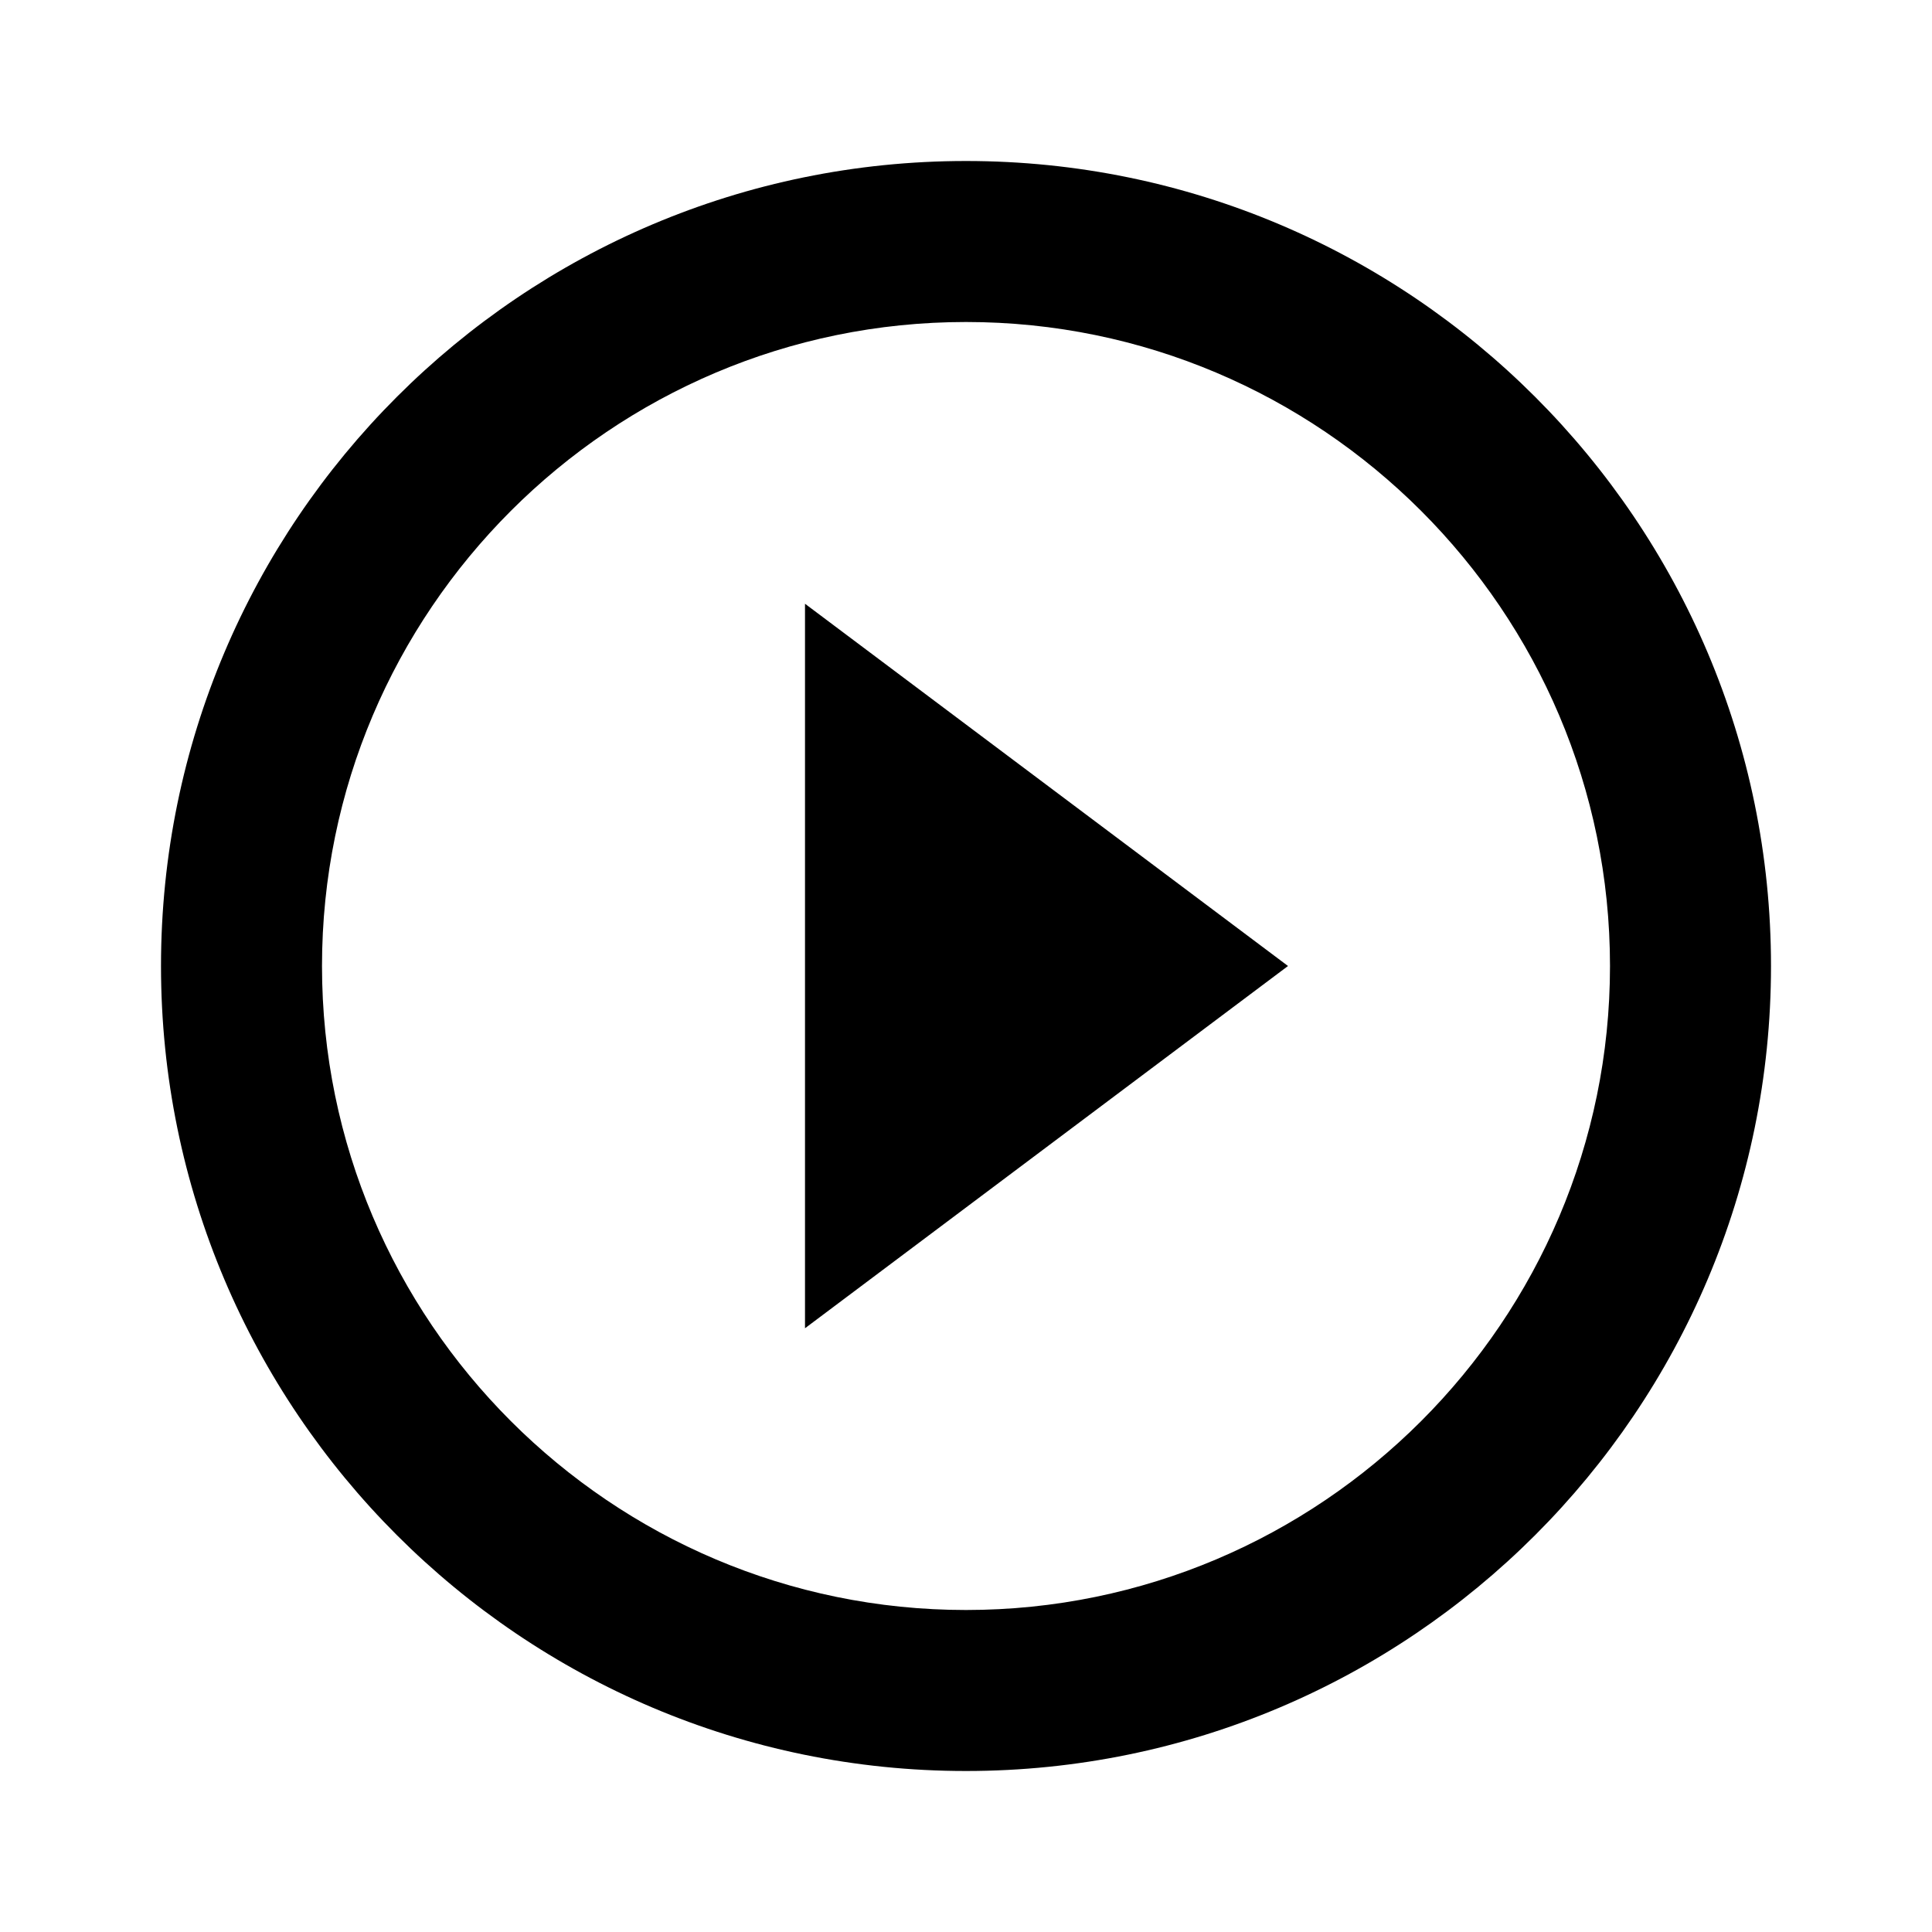
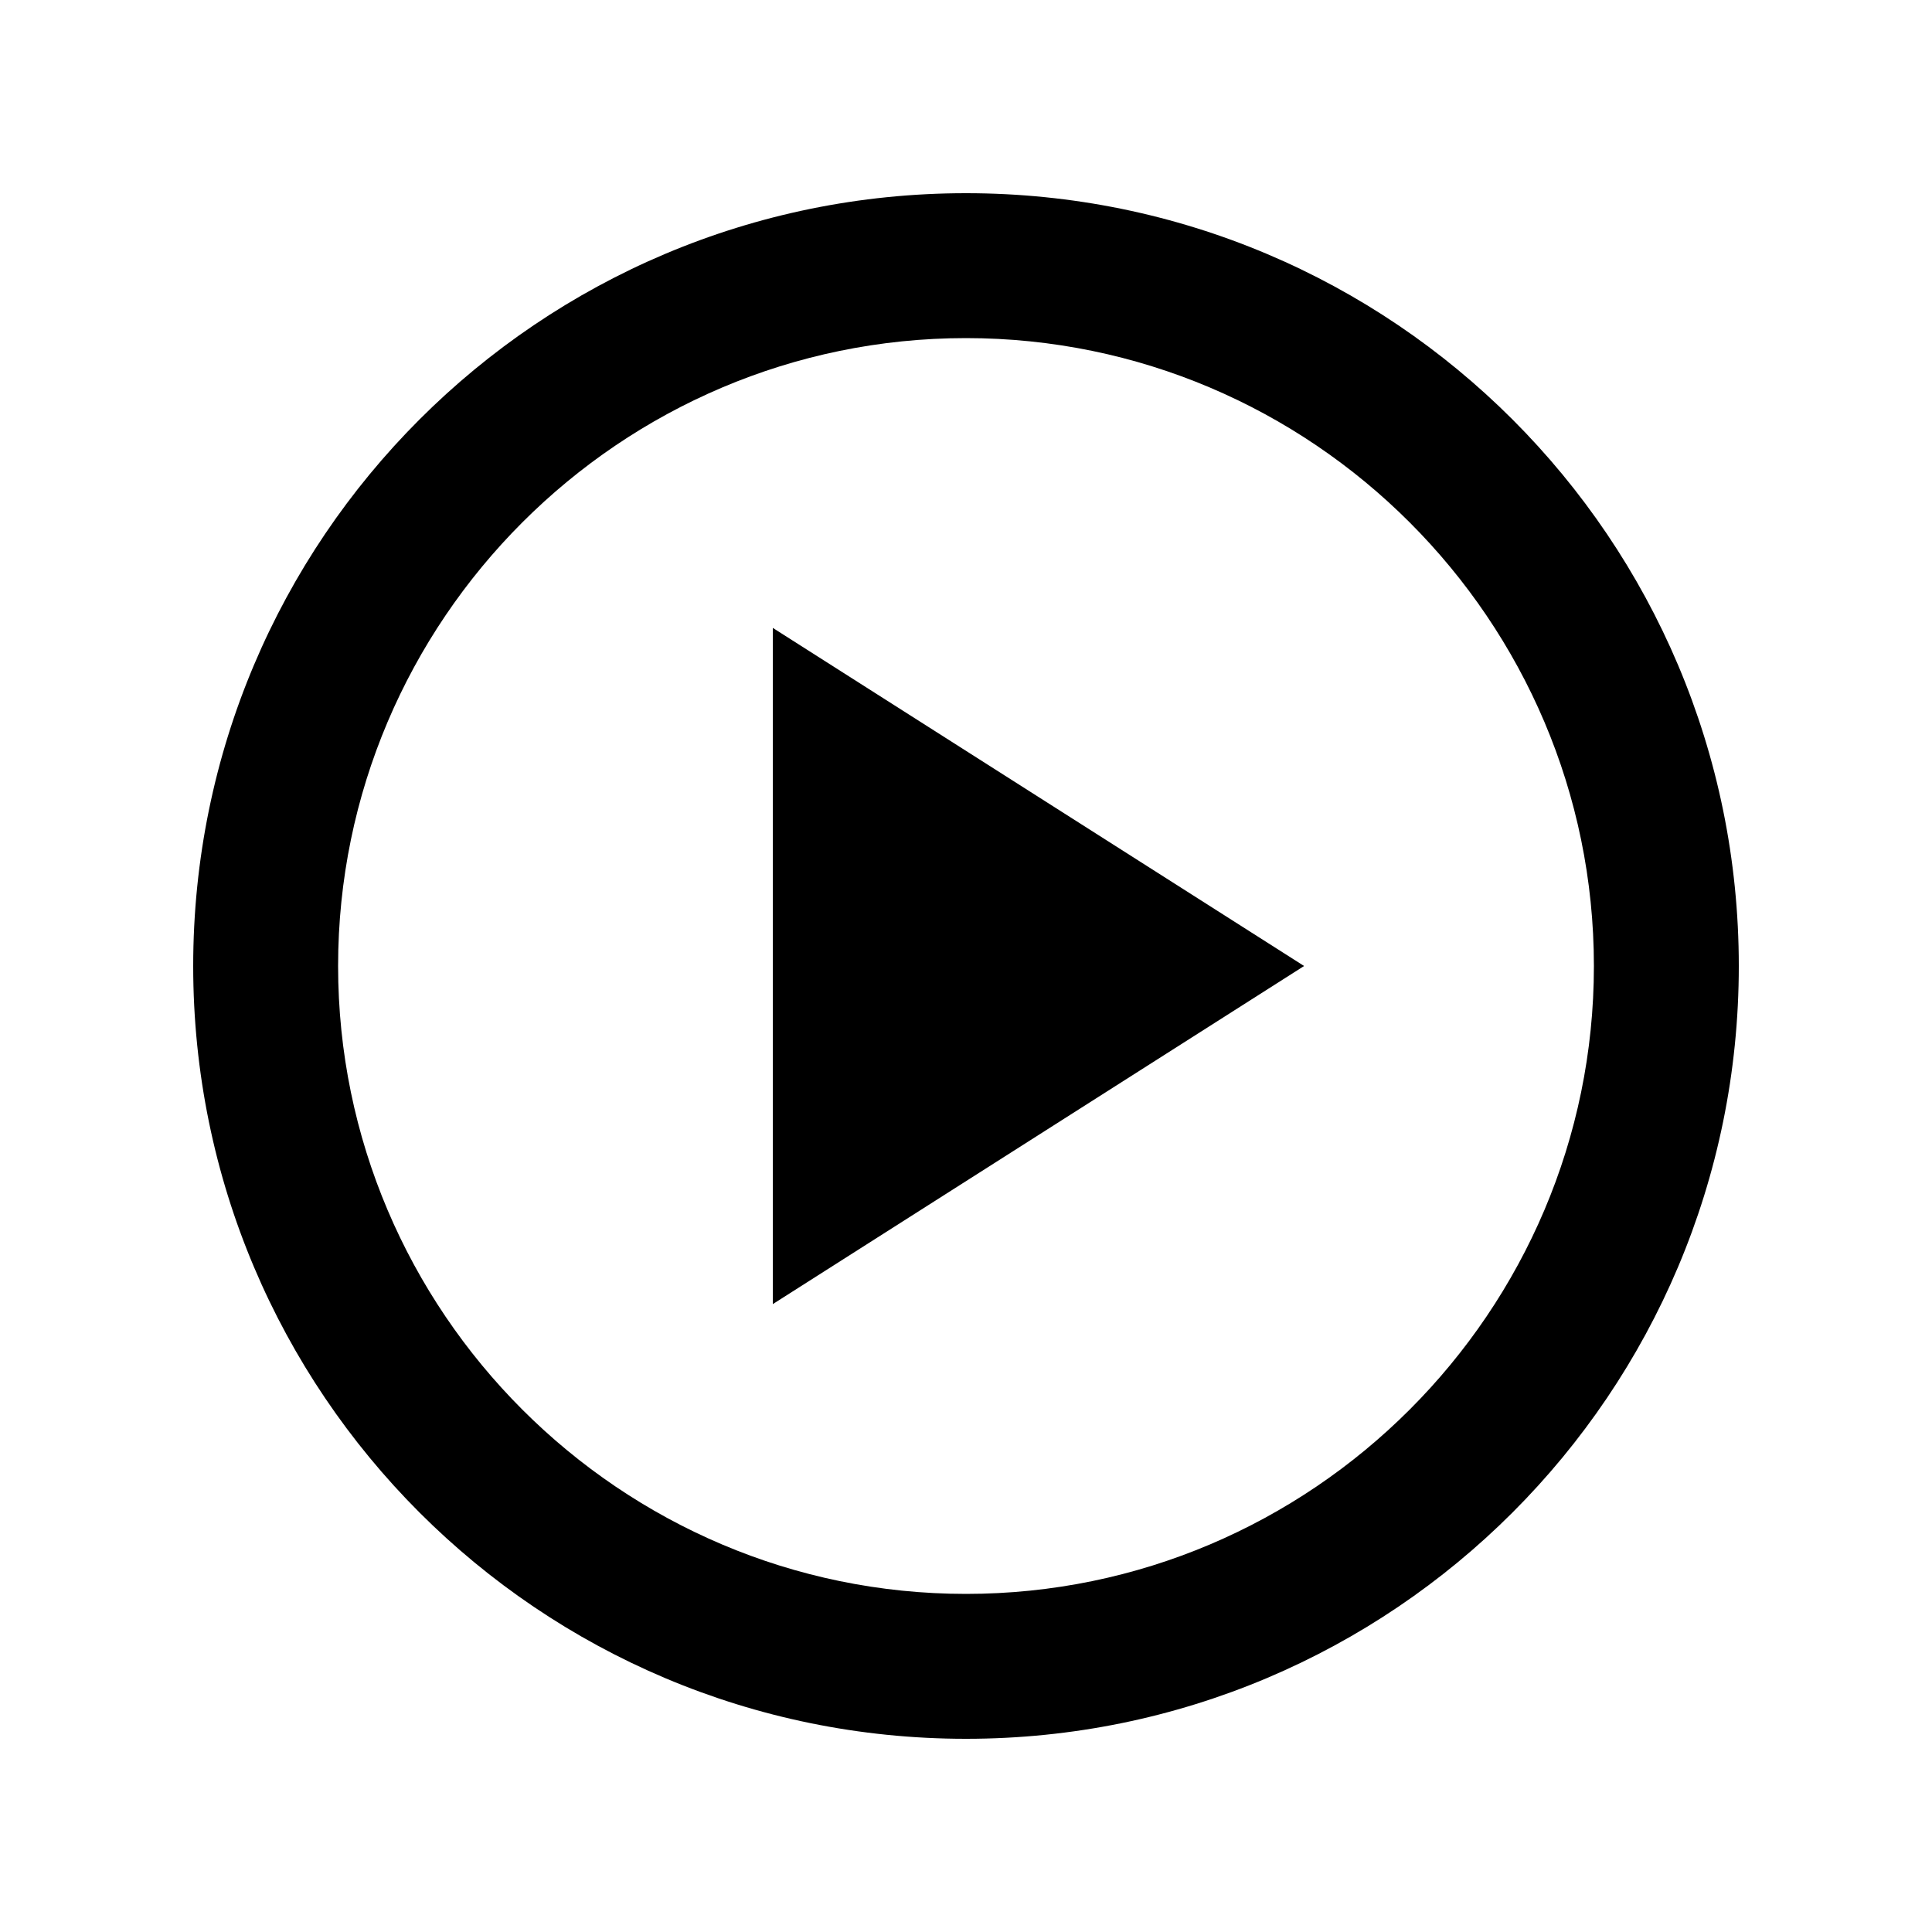
- <svg xmlns="http://www.w3.org/2000/svg" viewBox="0 0 24 24" fill="black" width="18px" height="18px">
-   <path d="M0 0h24v24H0V0z" fill="none" />
-   <path d="M10 16.5l6-4.5-6-4.5zM12 2C6.48 2 2 6.48 2 12s4.48 10 10 10 10-4.48 10-10S17.52 2 12 2zm0 18c-4.41 0-8-3.59-8-8s3.59-8 8-8 8 3.59 8 8-3.59 8-8 8z" />
+ <svg xmlns="http://www.w3.org/2000/svg" enable-background="new 0 0 20 20" height="48px" viewBox="0 0 20 20" width="48px" fill="#000000">
+   <g>
+     <rect fill="none" height="20" width="20" />
+   </g>
+   <g>
+     <g>
+       <path d="M10,2c-4.42,0-8,3.58-8,8s3.58,8,8,8s8-3.58,8-8S14.42,2,10,2z M10,16.5c-3.58,0-6.5-2.92-6.5-6.5S6.42,3.5,10,3.5 s6.5,2.92,6.5,6.5S13.58,16.5,10,16.5z" />
+       <polygon points="8,13.5 13.5,10 8,6.5" />
+     </g>
+   </g>
</svg>
